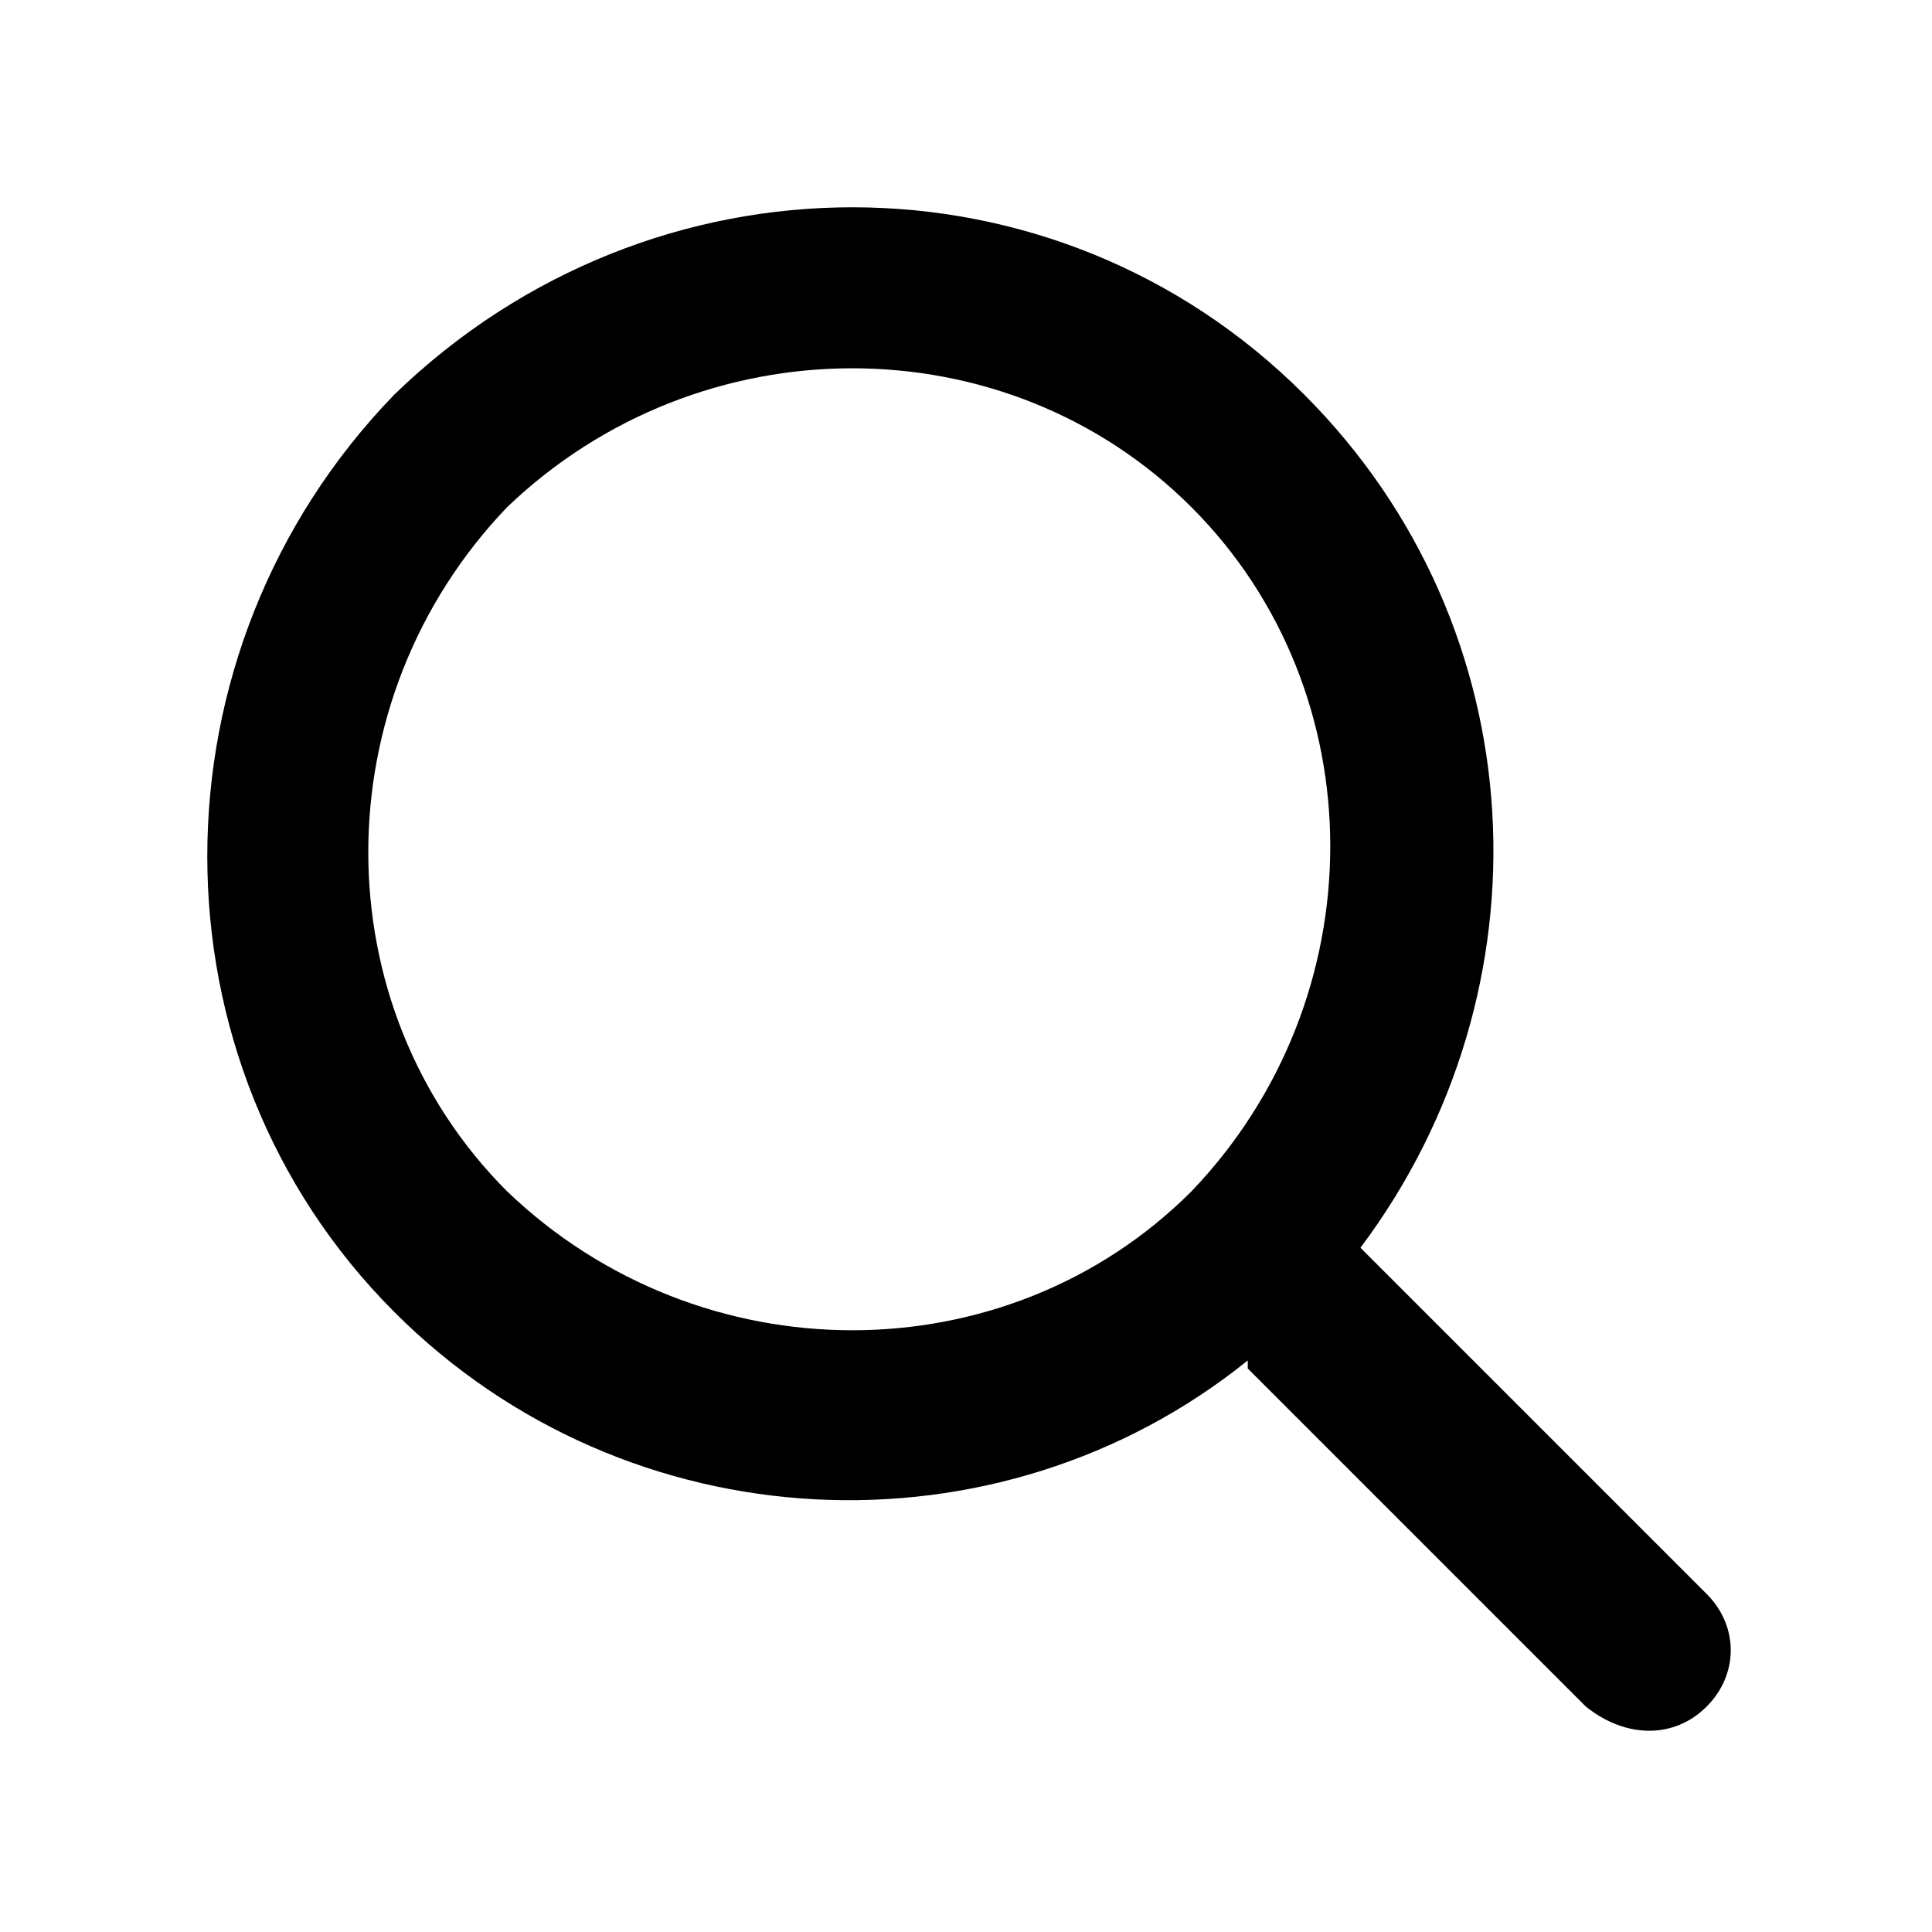
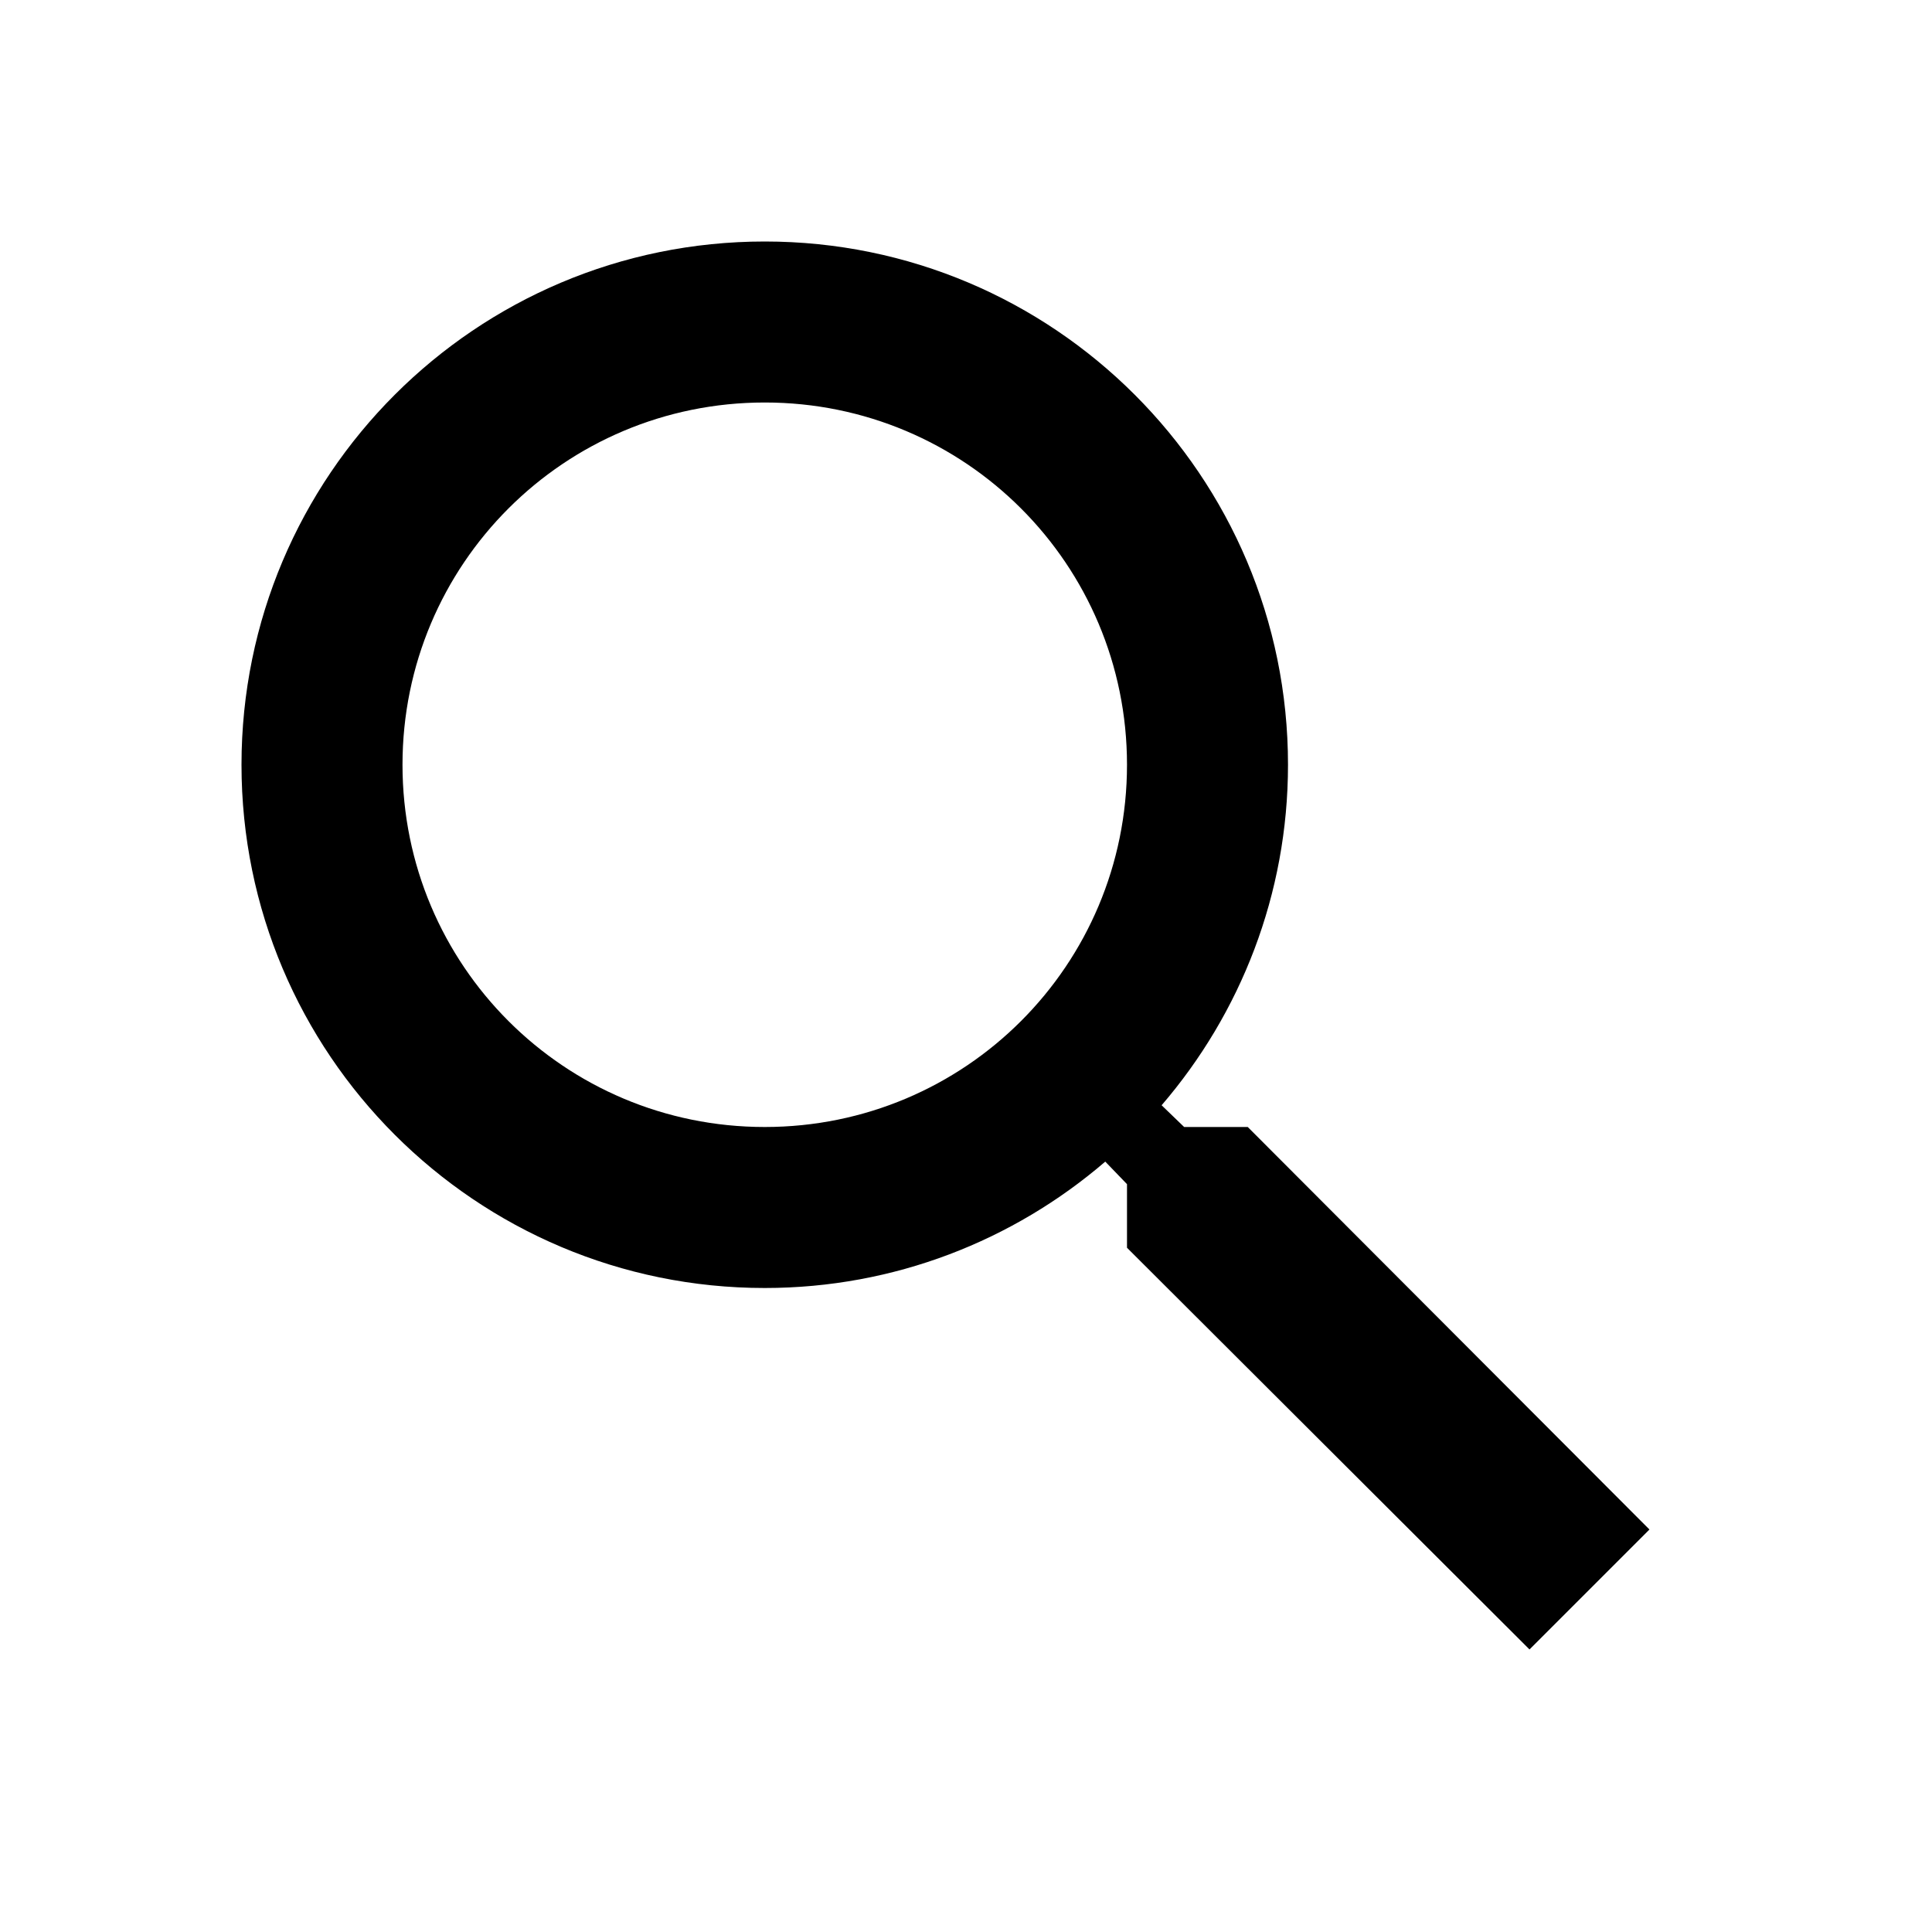
- <svg xmlns="http://www.w3.org/2000/svg" viewBox="0 0 24 24" width="24" height="24">
-   <path d="M16.9,15.5c2.4-3.2,2.2-7.7-0.7-10.6c-3.1-3.1-8.1-3.1-11.3,0c-3.1,3.2-3.1,8.3,0,11.4     c2.9,2.9,7.5,3.1,10.6,0.6c0,0.1,0,0.1,0,0.1l4.2,4.2c0.5,0.4,1.1,0.4,1.5,0c0.4-0.4,0.4-1,0-1.4L16.9,15.5     C16.9,15.5,16.9,15.5,16.9,15.5L16.9,15.5z M14.8,6.3c2.3,2.3,2.3,6.1,0,8.5c-2.3,2.3-6.1,2.3-8.5,0C4,12.5,4,8.7,6.3,6.3     C8.7,4,12.5,4,14.8,6.3z" />
+ <svg xmlns="http://www.w3.org/2000/svg" height="24" viewBox="0 0 24 24" width="24">
+   <path d="M0 0h24v24H0z" fill="none" />
+   <path d="M15.5 14h-.79l-.28-.27C15.41 12.59 16 11.11 16 9.5 16 5.91 13.09 3 9.5 3S3 5.91 3 9.5 5.91 16 9.5 16c1.61 0 3.09-.59 4.23-1.57l.27.28v.79l5 4.99L20.49 19l-4.99-5zm-6 0C7.01 14 5 11.99 5 9.5S7.01 5 9.5 5 14 7.01 14 9.5 11.99 14 9.5 14z" />
</svg>
